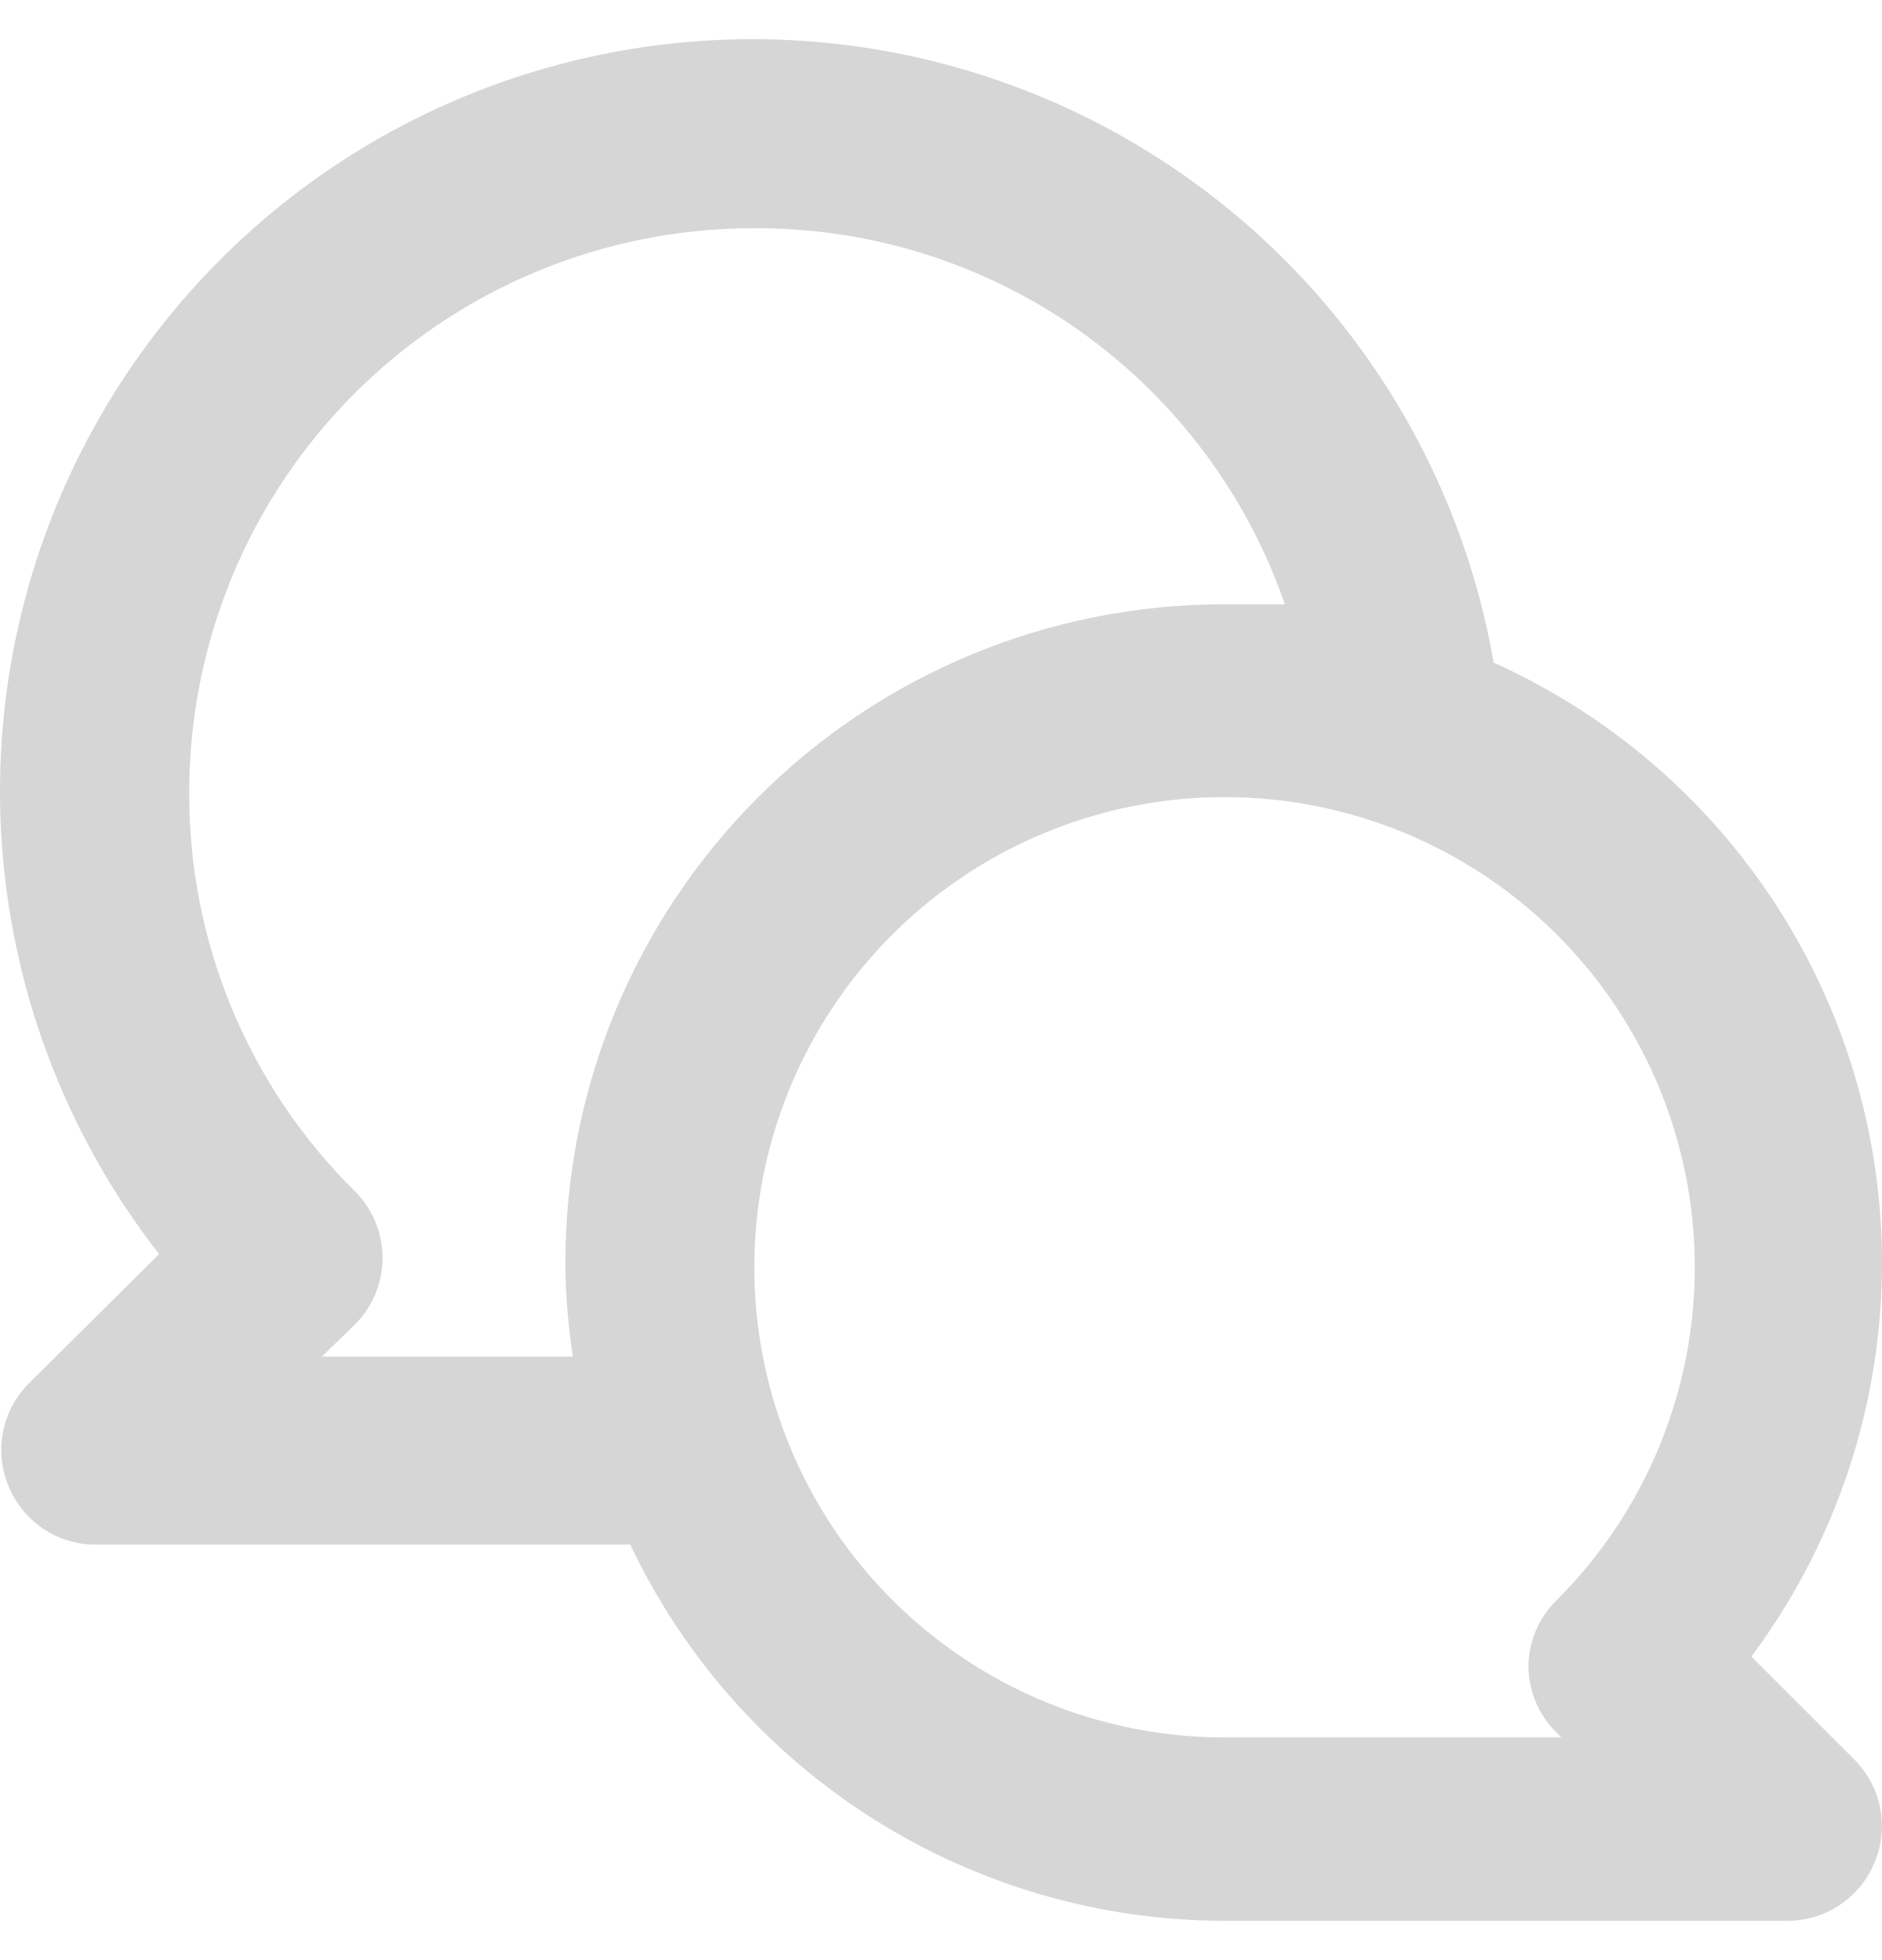
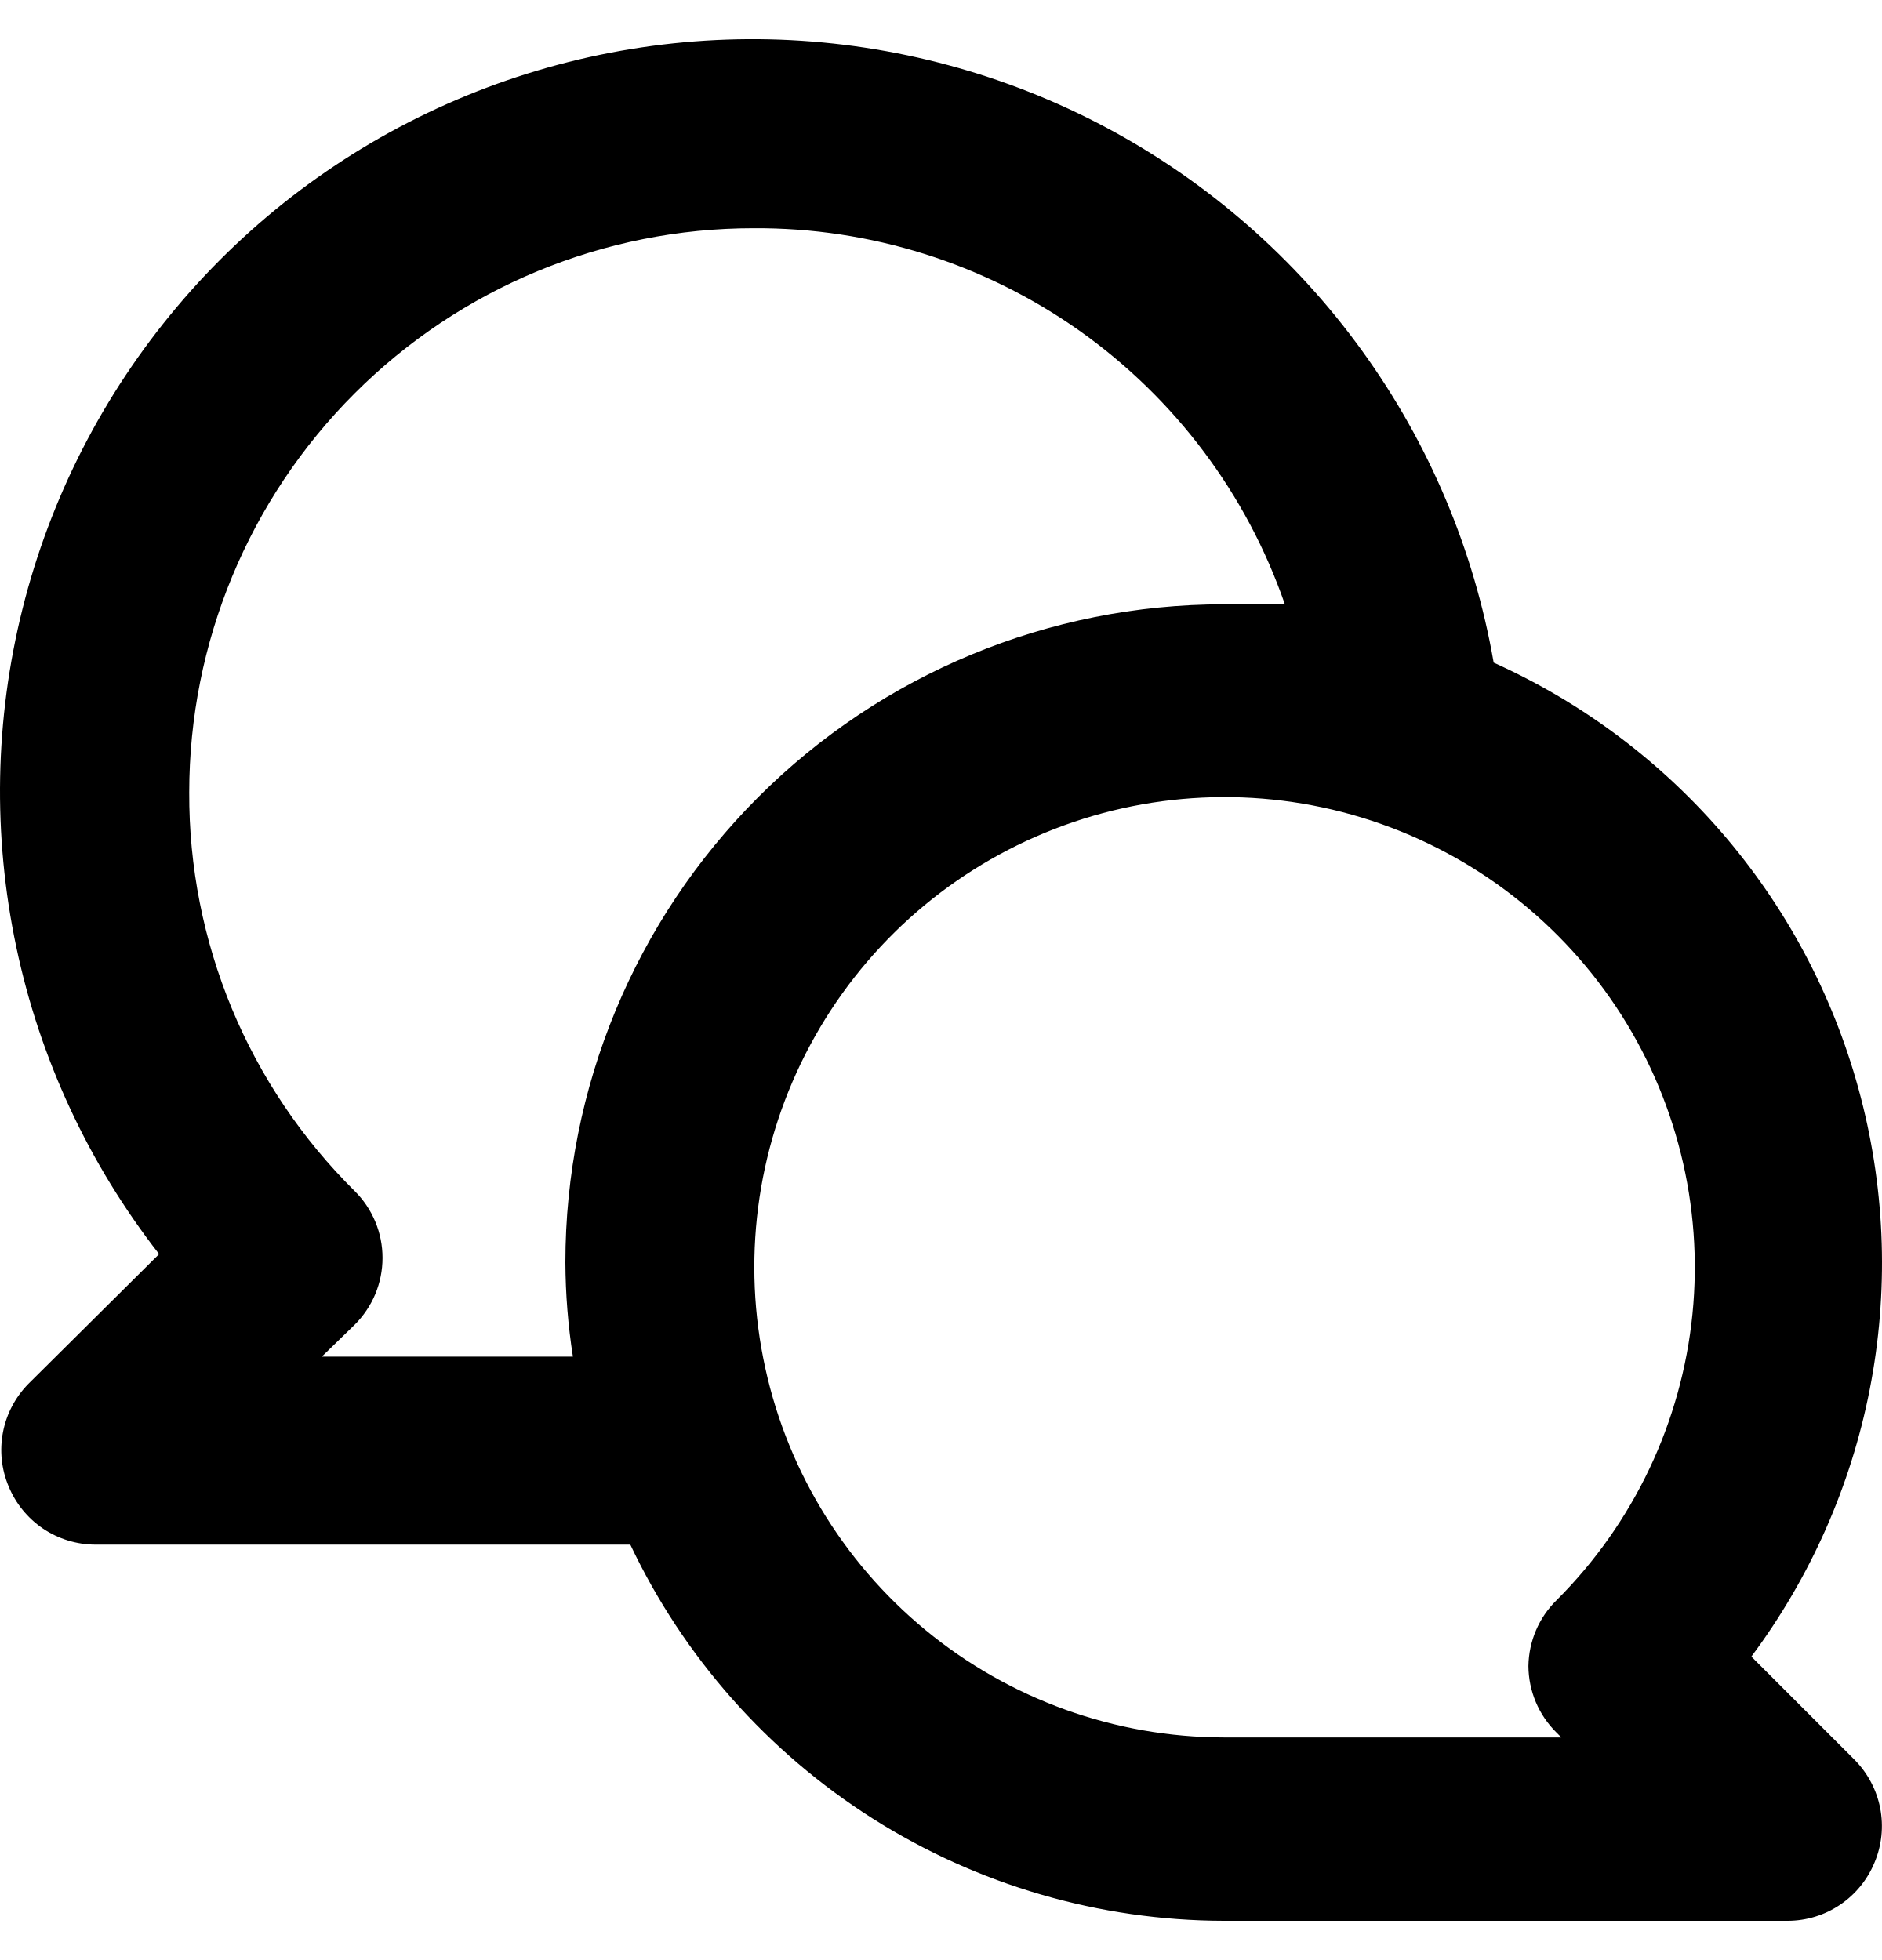
<svg xmlns="http://www.w3.org/2000/svg" width="24" height="25" viewBox="0 0 24 25" fill="none">
-   <path d="M22.334 21.13C23.085 20.122 23.601 18.959 23.843 17.725C24.085 16.492 24.047 15.219 23.731 14.003C23.416 12.786 22.831 11.655 22.021 10.695C21.21 9.734 20.194 8.968 19.048 8.452C18.798 7.015 18.224 5.654 17.369 4.473C16.515 3.291 15.402 2.32 14.116 1.632C12.83 0.945 11.404 0.56 9.947 0.506C8.49 0.453 7.04 0.732 5.707 1.323C4.373 1.914 3.192 2.801 2.254 3.917C1.315 5.033 0.642 6.348 0.288 7.762C-0.067 9.177 -0.094 10.654 0.208 12.08C0.509 13.507 1.132 14.846 2.029 15.996L0.362 17.651C0.196 17.82 0.083 18.034 0.038 18.267C-0.007 18.5 0.018 18.74 0.11 18.959C0.2 19.178 0.353 19.365 0.549 19.498C0.746 19.63 0.977 19.701 1.214 19.702H8.038C8.717 21.135 9.789 22.346 11.128 23.195C12.467 24.044 14.02 24.497 15.605 24.5H22.802C23.038 24.499 23.269 24.428 23.466 24.295C23.662 24.163 23.815 23.975 23.905 23.756C23.997 23.538 24.022 23.297 23.977 23.064C23.932 22.832 23.819 22.618 23.653 22.449L22.334 21.13ZM7.21 16.104C7.212 16.506 7.244 16.907 7.306 17.304H4.104L4.524 16.896C4.636 16.784 4.725 16.652 4.786 16.506C4.847 16.359 4.878 16.203 4.878 16.044C4.878 15.886 4.847 15.729 4.786 15.583C4.725 15.437 4.636 15.304 4.524 15.193C3.852 14.528 3.319 13.736 2.956 12.863C2.594 11.989 2.409 11.053 2.413 10.107C2.413 8.199 3.171 6.368 4.521 5.019C5.87 3.669 7.7 2.911 9.609 2.911C11.098 2.902 12.553 3.36 13.768 4.22C14.983 5.081 15.899 6.301 16.385 7.708C16.121 7.708 15.869 7.708 15.605 7.708C13.379 7.708 11.243 8.593 9.669 10.168C8.095 11.742 7.21 13.877 7.21 16.104ZM19.851 22.101L19.911 22.161H15.605C14.218 22.159 12.875 21.675 11.804 20.793C10.733 19.911 10.001 18.686 9.733 17.324C9.464 15.963 9.676 14.551 10.332 13.329C10.988 12.106 12.047 11.149 13.33 10.62C14.612 10.091 16.038 10.023 17.365 10.428C18.692 10.833 19.838 11.685 20.607 12.839C21.376 13.994 21.721 15.38 21.583 16.76C21.445 18.14 20.833 19.43 19.851 20.41C19.625 20.631 19.496 20.933 19.491 21.25C19.492 21.408 19.524 21.565 19.586 21.712C19.648 21.858 19.738 21.99 19.851 22.101Z" fill="#D6D6D6" />
+   <path d="M22.334 21.13C23.085 20.122 23.601 18.959 23.843 17.725C24.085 16.492 24.047 15.219 23.731 14.003C23.416 12.786 22.831 11.655 22.021 10.695C21.21 9.734 20.194 8.968 19.048 8.452C18.798 7.015 18.224 5.654 17.369 4.473C16.515 3.291 15.402 2.32 14.116 1.632C12.83 0.945 11.404 0.56 9.947 0.506C8.49 0.453 7.04 0.732 5.707 1.323C4.373 1.914 3.192 2.801 2.254 3.917C1.315 5.033 0.642 6.348 0.288 7.762C-0.067 9.177 -0.094 10.654 0.208 12.08C0.509 13.507 1.132 14.846 2.029 15.996L0.362 17.651C0.196 17.82 0.083 18.034 0.038 18.267C-0.007 18.5 0.018 18.74 0.11 18.959C0.2 19.178 0.353 19.365 0.549 19.498C0.746 19.63 0.977 19.701 1.214 19.702H8.038C8.717 21.135 9.789 22.346 11.128 23.195C12.467 24.044 14.02 24.497 15.605 24.5H22.802C23.038 24.499 23.269 24.428 23.466 24.295C23.662 24.163 23.815 23.975 23.905 23.756C23.997 23.538 24.022 23.297 23.977 23.064C23.932 22.832 23.819 22.618 23.653 22.449L22.334 21.13ZM7.21 16.104C7.212 16.506 7.244 16.907 7.306 17.304H4.104L4.524 16.896C4.636 16.784 4.725 16.652 4.786 16.506C4.847 16.359 4.878 16.203 4.878 16.044C4.878 15.886 4.847 15.729 4.786 15.583C4.725 15.437 4.636 15.304 4.524 15.193C3.852 14.528 3.319 13.736 2.956 12.863C2.594 11.989 2.409 11.053 2.413 10.107C2.413 8.199 3.171 6.368 4.521 5.019C5.87 3.669 7.7 2.911 9.609 2.911C11.098 2.902 12.553 3.36 13.768 4.22C14.983 5.081 15.899 6.301 16.385 7.708C16.121 7.708 15.869 7.708 15.605 7.708C13.379 7.708 11.243 8.593 9.669 10.168C8.095 11.742 7.21 13.877 7.21 16.104ZM19.851 22.101L19.911 22.161H15.605C14.218 22.159 12.875 21.675 11.804 20.793C10.733 19.911 10.001 18.686 9.733 17.324C9.464 15.963 9.676 14.551 10.332 13.329C10.988 12.106 12.047 11.149 13.33 10.62C14.612 10.091 16.038 10.023 17.365 10.428C18.692 10.833 19.838 11.685 20.607 12.839C21.376 13.994 21.721 15.38 21.583 16.76C21.445 18.14 20.833 19.43 19.851 20.41C19.625 20.631 19.496 20.933 19.491 21.25C19.492 21.408 19.524 21.565 19.586 21.712C19.648 21.858 19.738 21.99 19.851 22.101Z" fill="currentColor" />
</svg>
